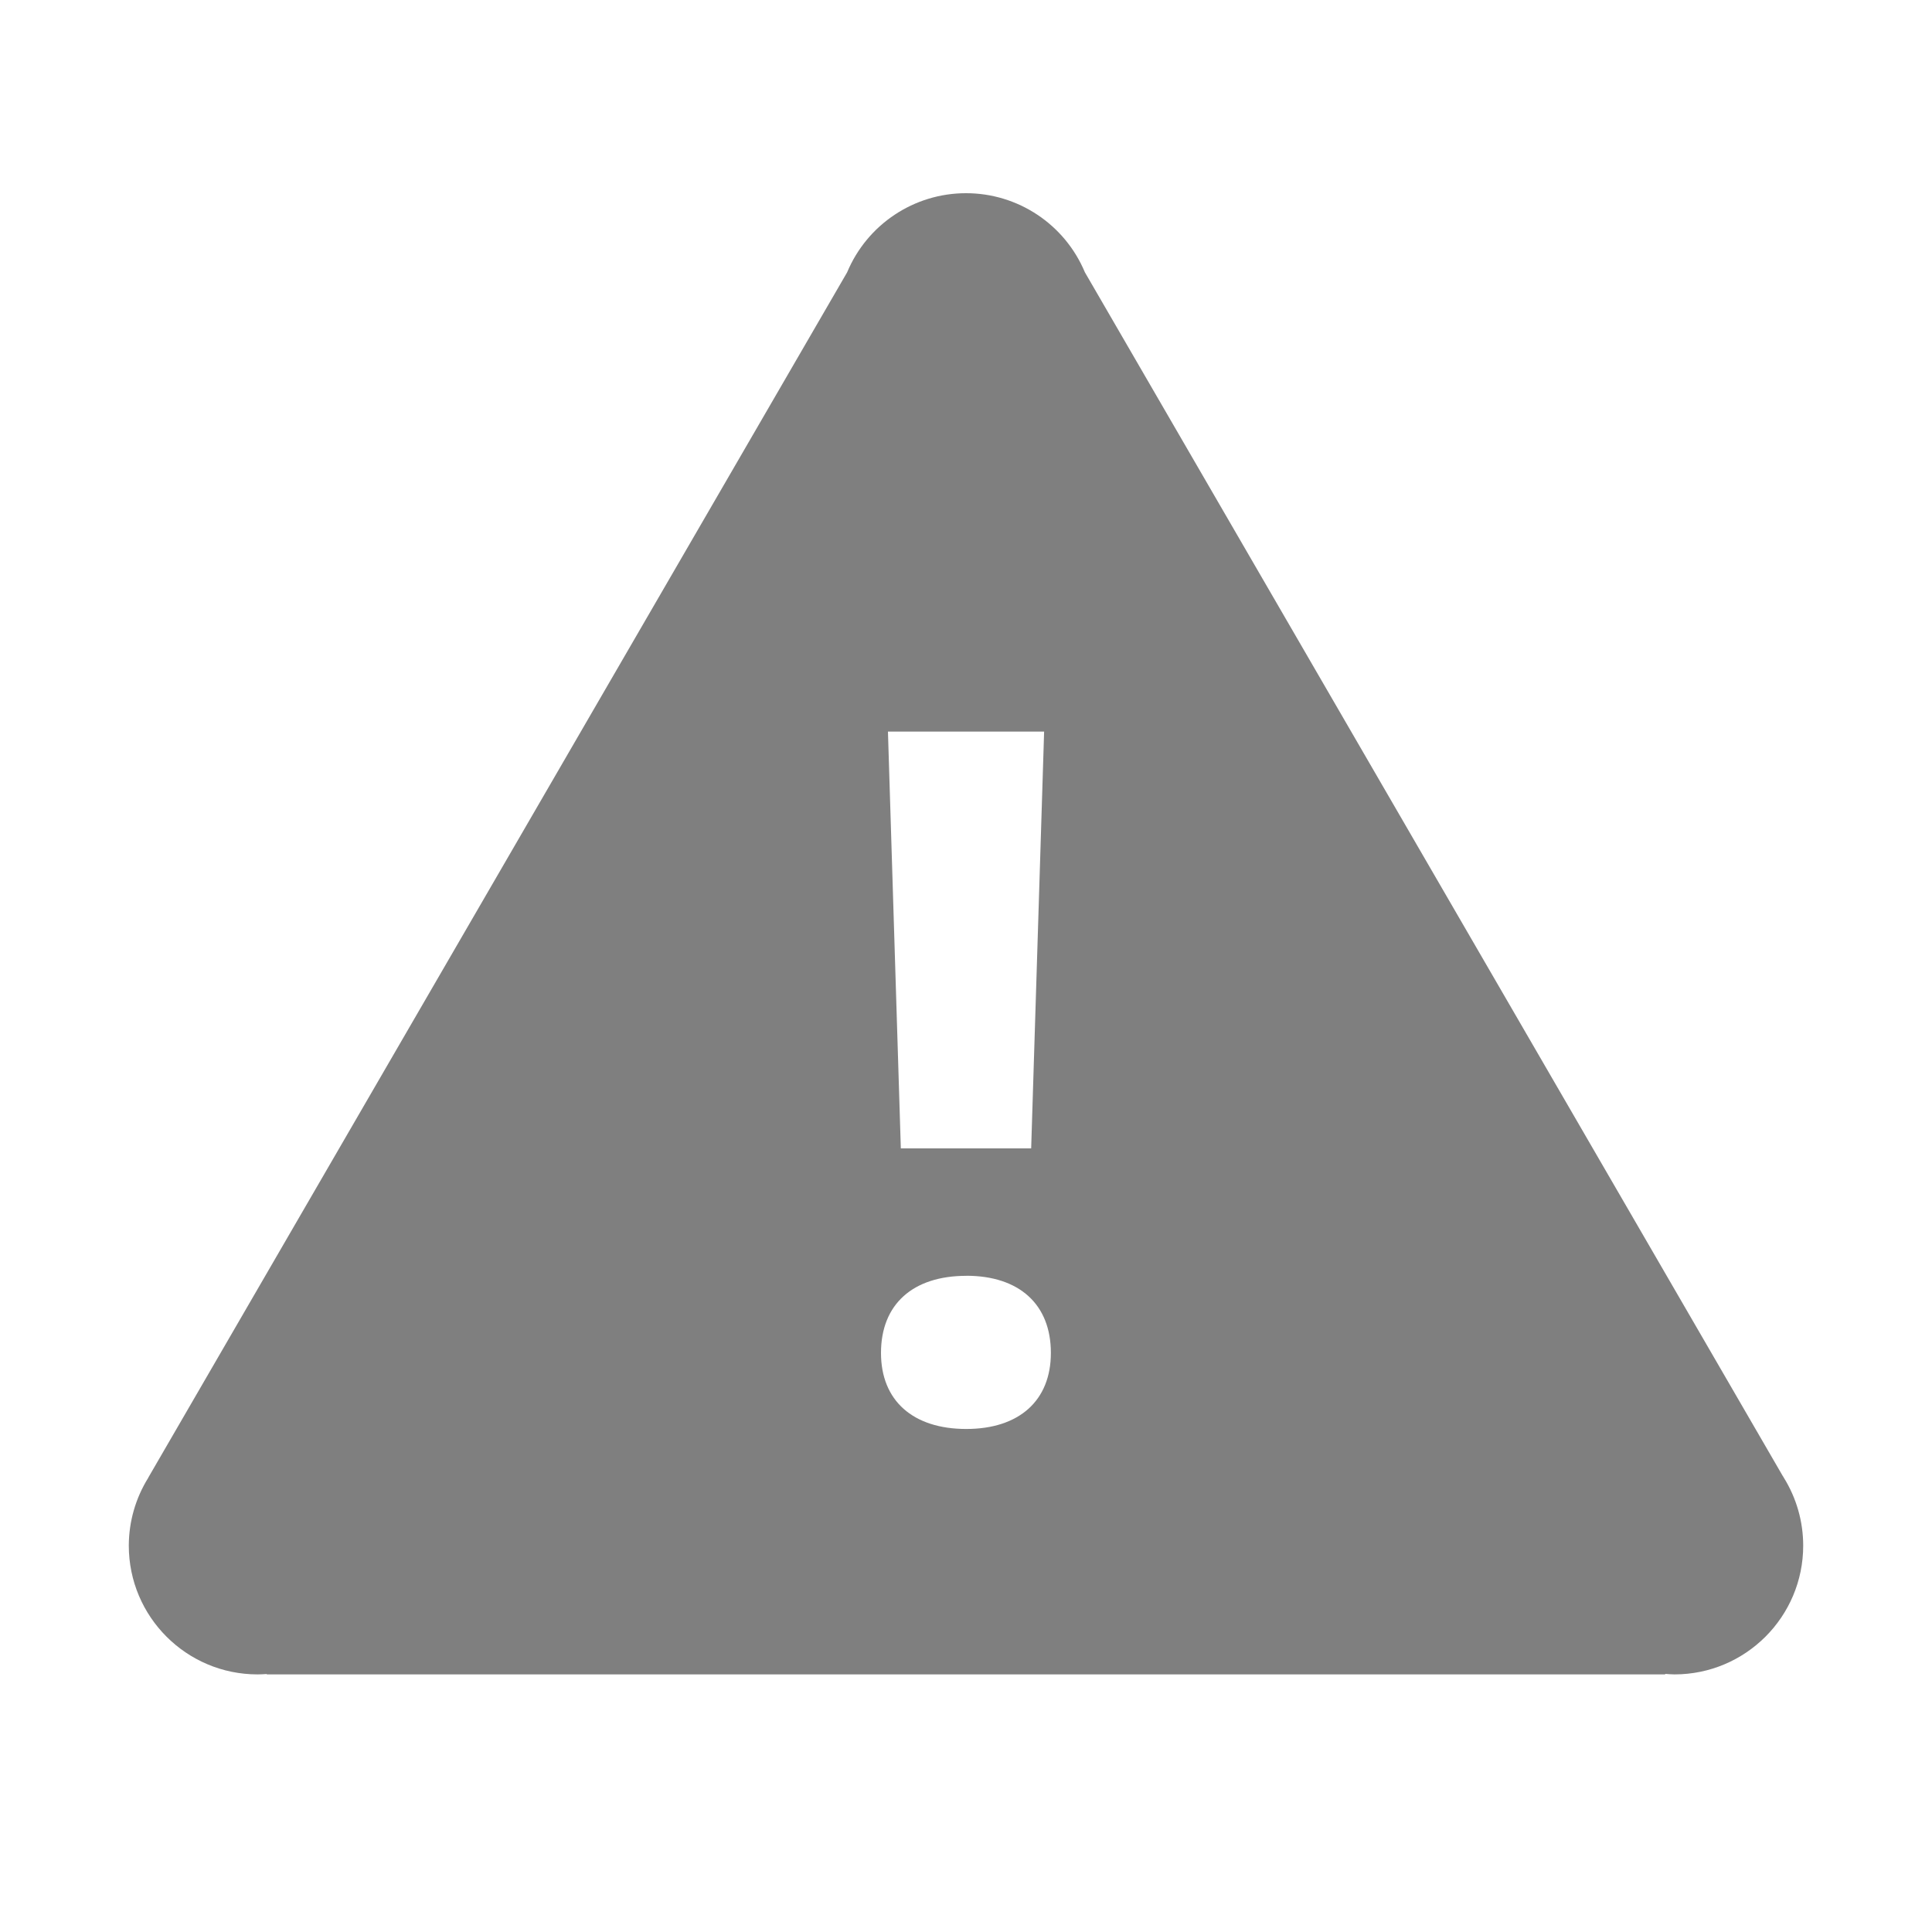
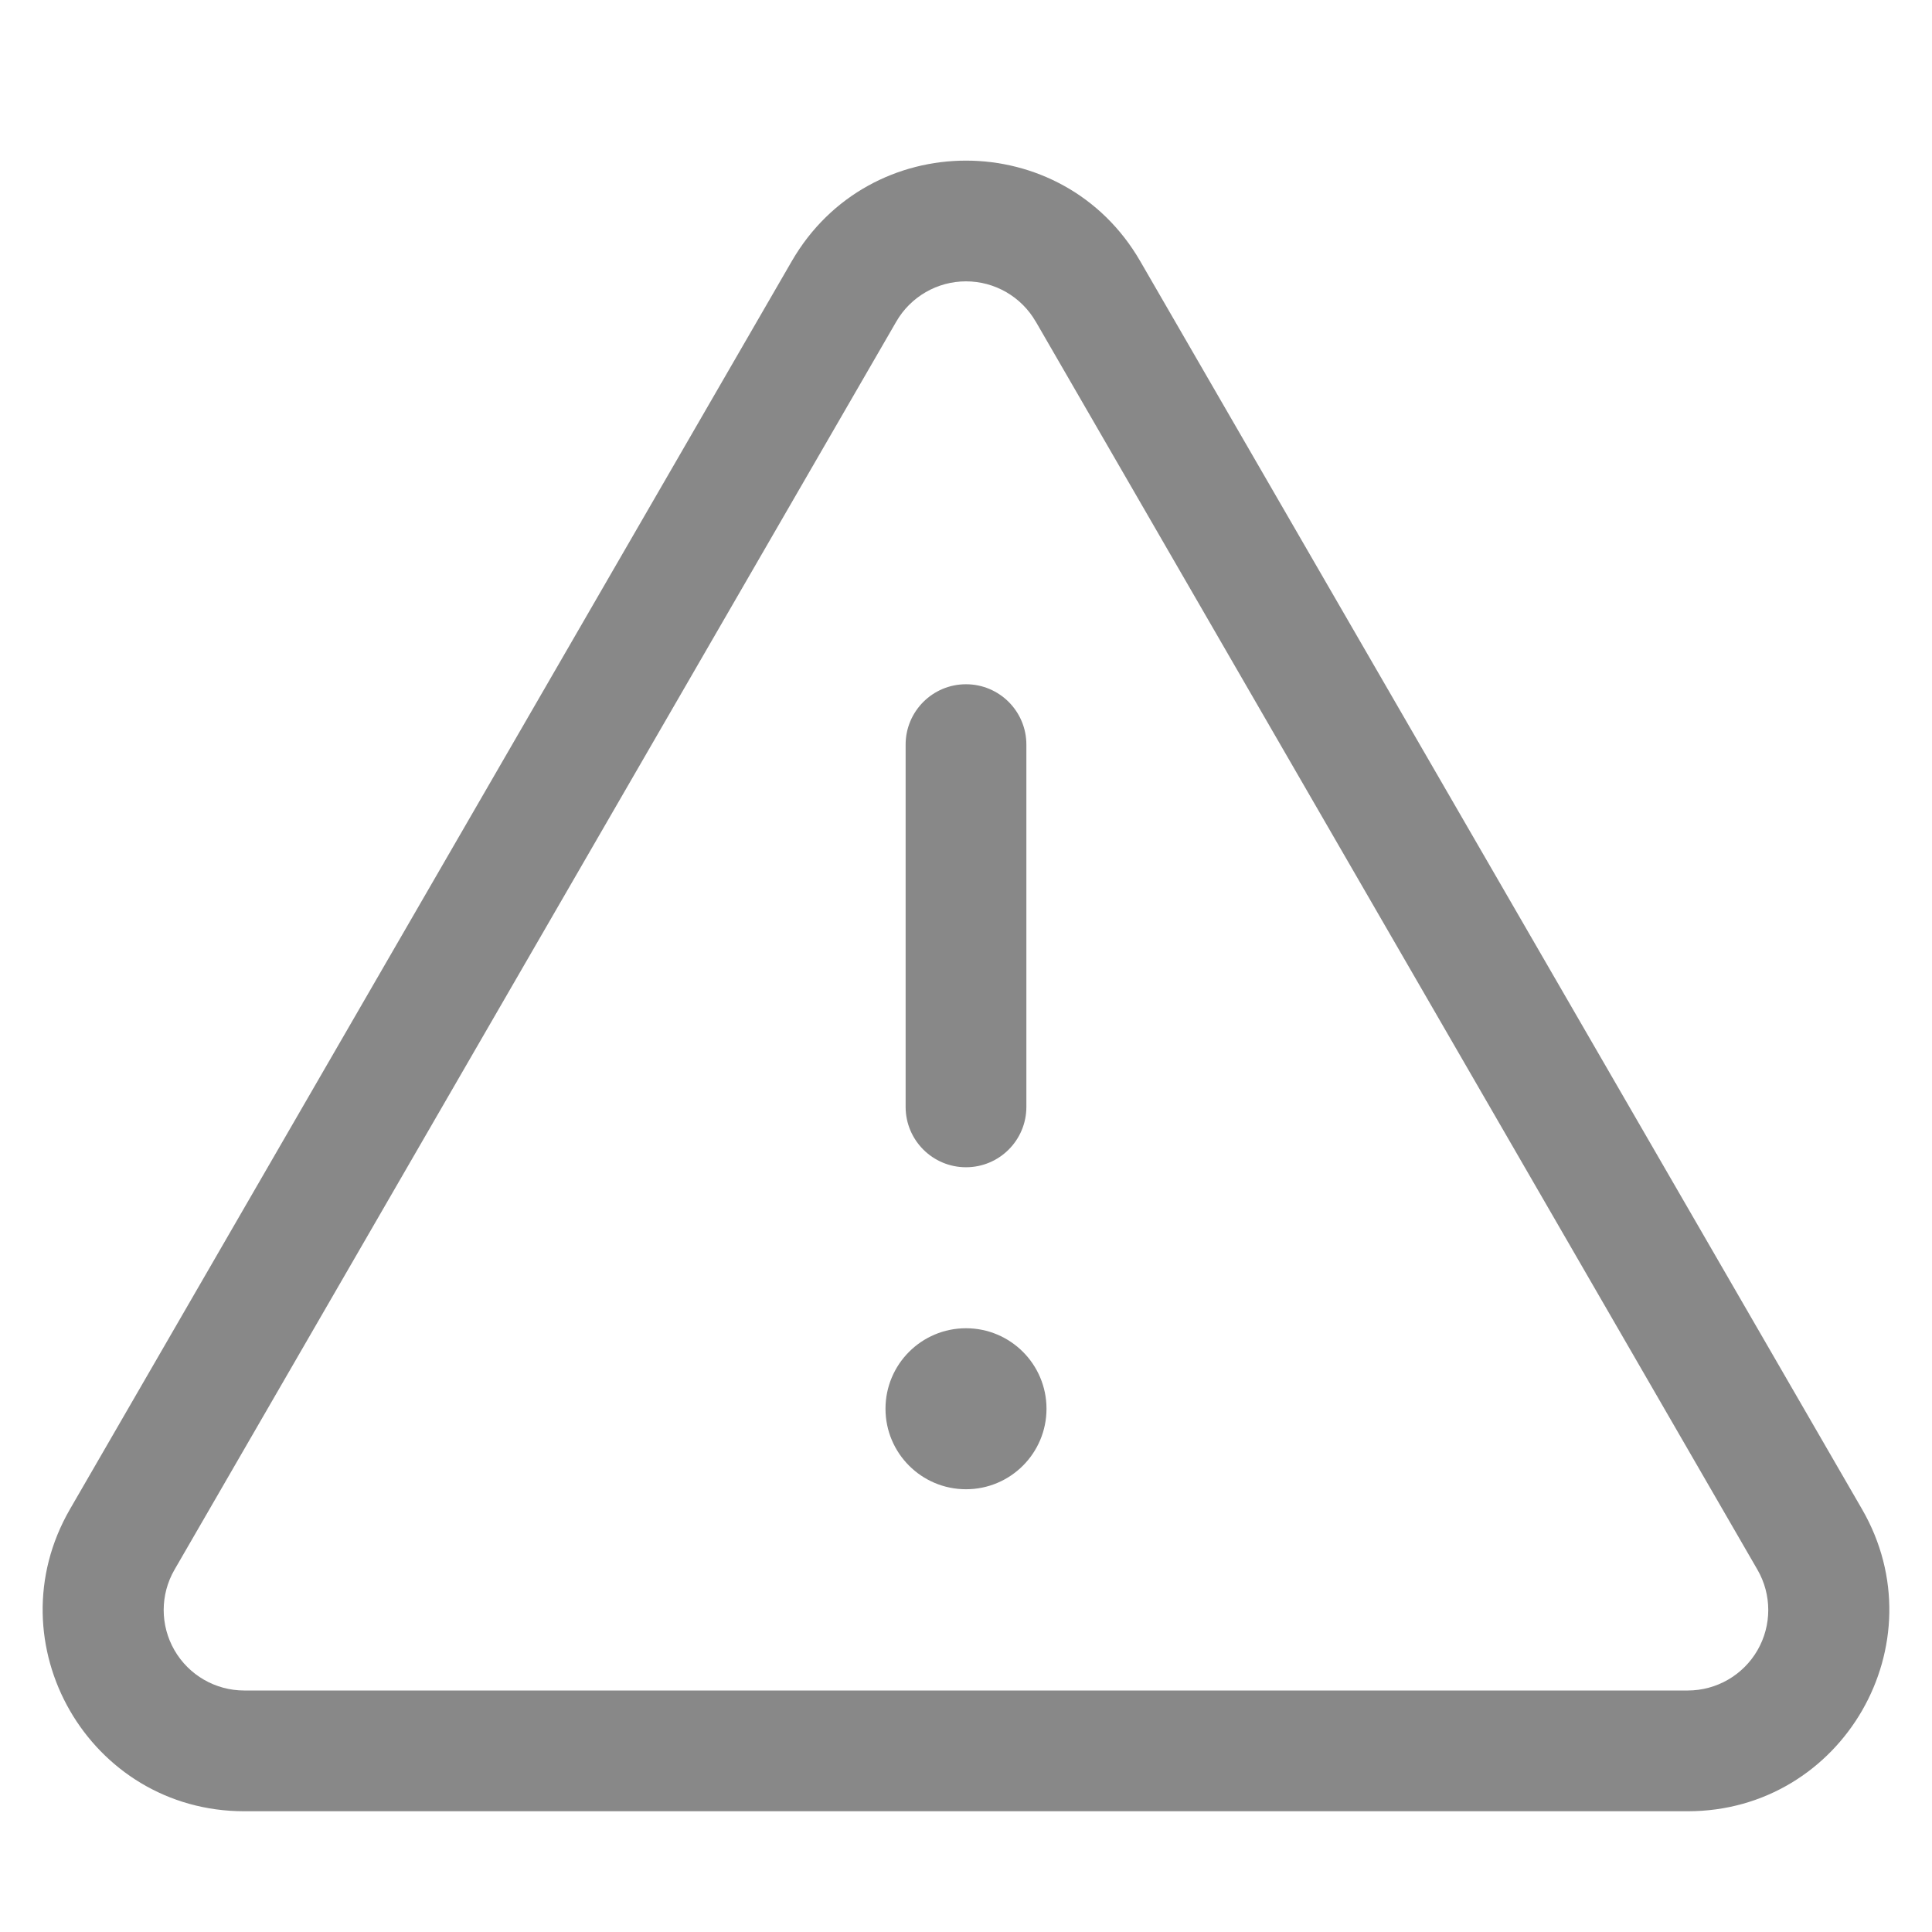
- <svg xmlns="http://www.w3.org/2000/svg" viewBox="0 0 30 30">
-   <path fill="#7F7F7F" d="M15 3a2 2 0 0 0-1.846 1.229L2.301 22.947v.002A2 2 0 0 0 2 24a2 2 0 0 0 2 2 2 2 0 0 0 .14-.006l.005.006h21.71l.004-.008A2 2 0 0 0 26 26a2 2 0 0 0 2-2 2 2 0 0 0-.3-1.053l-.016-.027a2 2 0 0 0-.002-.002L16.846 4.228A2 2 0 0 0 15 3zm-1.213 8.36h2.426l-.201 6.472h-2.024l-.2-6.473zm1.217 8.45c.822 0 1.314.443 1.314 1.198 0 .74-.492 1.181-1.314 1.181-.828 0-1.324-.44-1.324-1.181 0-.755.495-1.197 1.324-1.197z" />
+ <svg xmlns="http://www.w3.org/2000/svg" fill="#888888" viewBox="0 0 24 24">
+   <g>
+     <path d="M13 17.5a1 1 0 11-2 0 1 1 0 012 0zm-.25-8.25a.75.75 0 00-1.5 0v4.5a.75.75 0 001.5 0v-4.5z" />
+     <path fill-rule="evenodd" d="M9.836 3.244c.963-1.665 3.365-1.665 4.328 0l8.967 15.504c.963 1.667-.24 3.752-2.165 3.752H3.034c-1.926 0-3.128-2.085-2.165-3.752L9.836 3.244zm3.03.751a1 1 0 00-1.732 0L2.168 19.499A1 1 0 003.034 21h17.932a1 1 0 00.866-1.5L12.866 3.994z" />
+   </g>
</svg>
